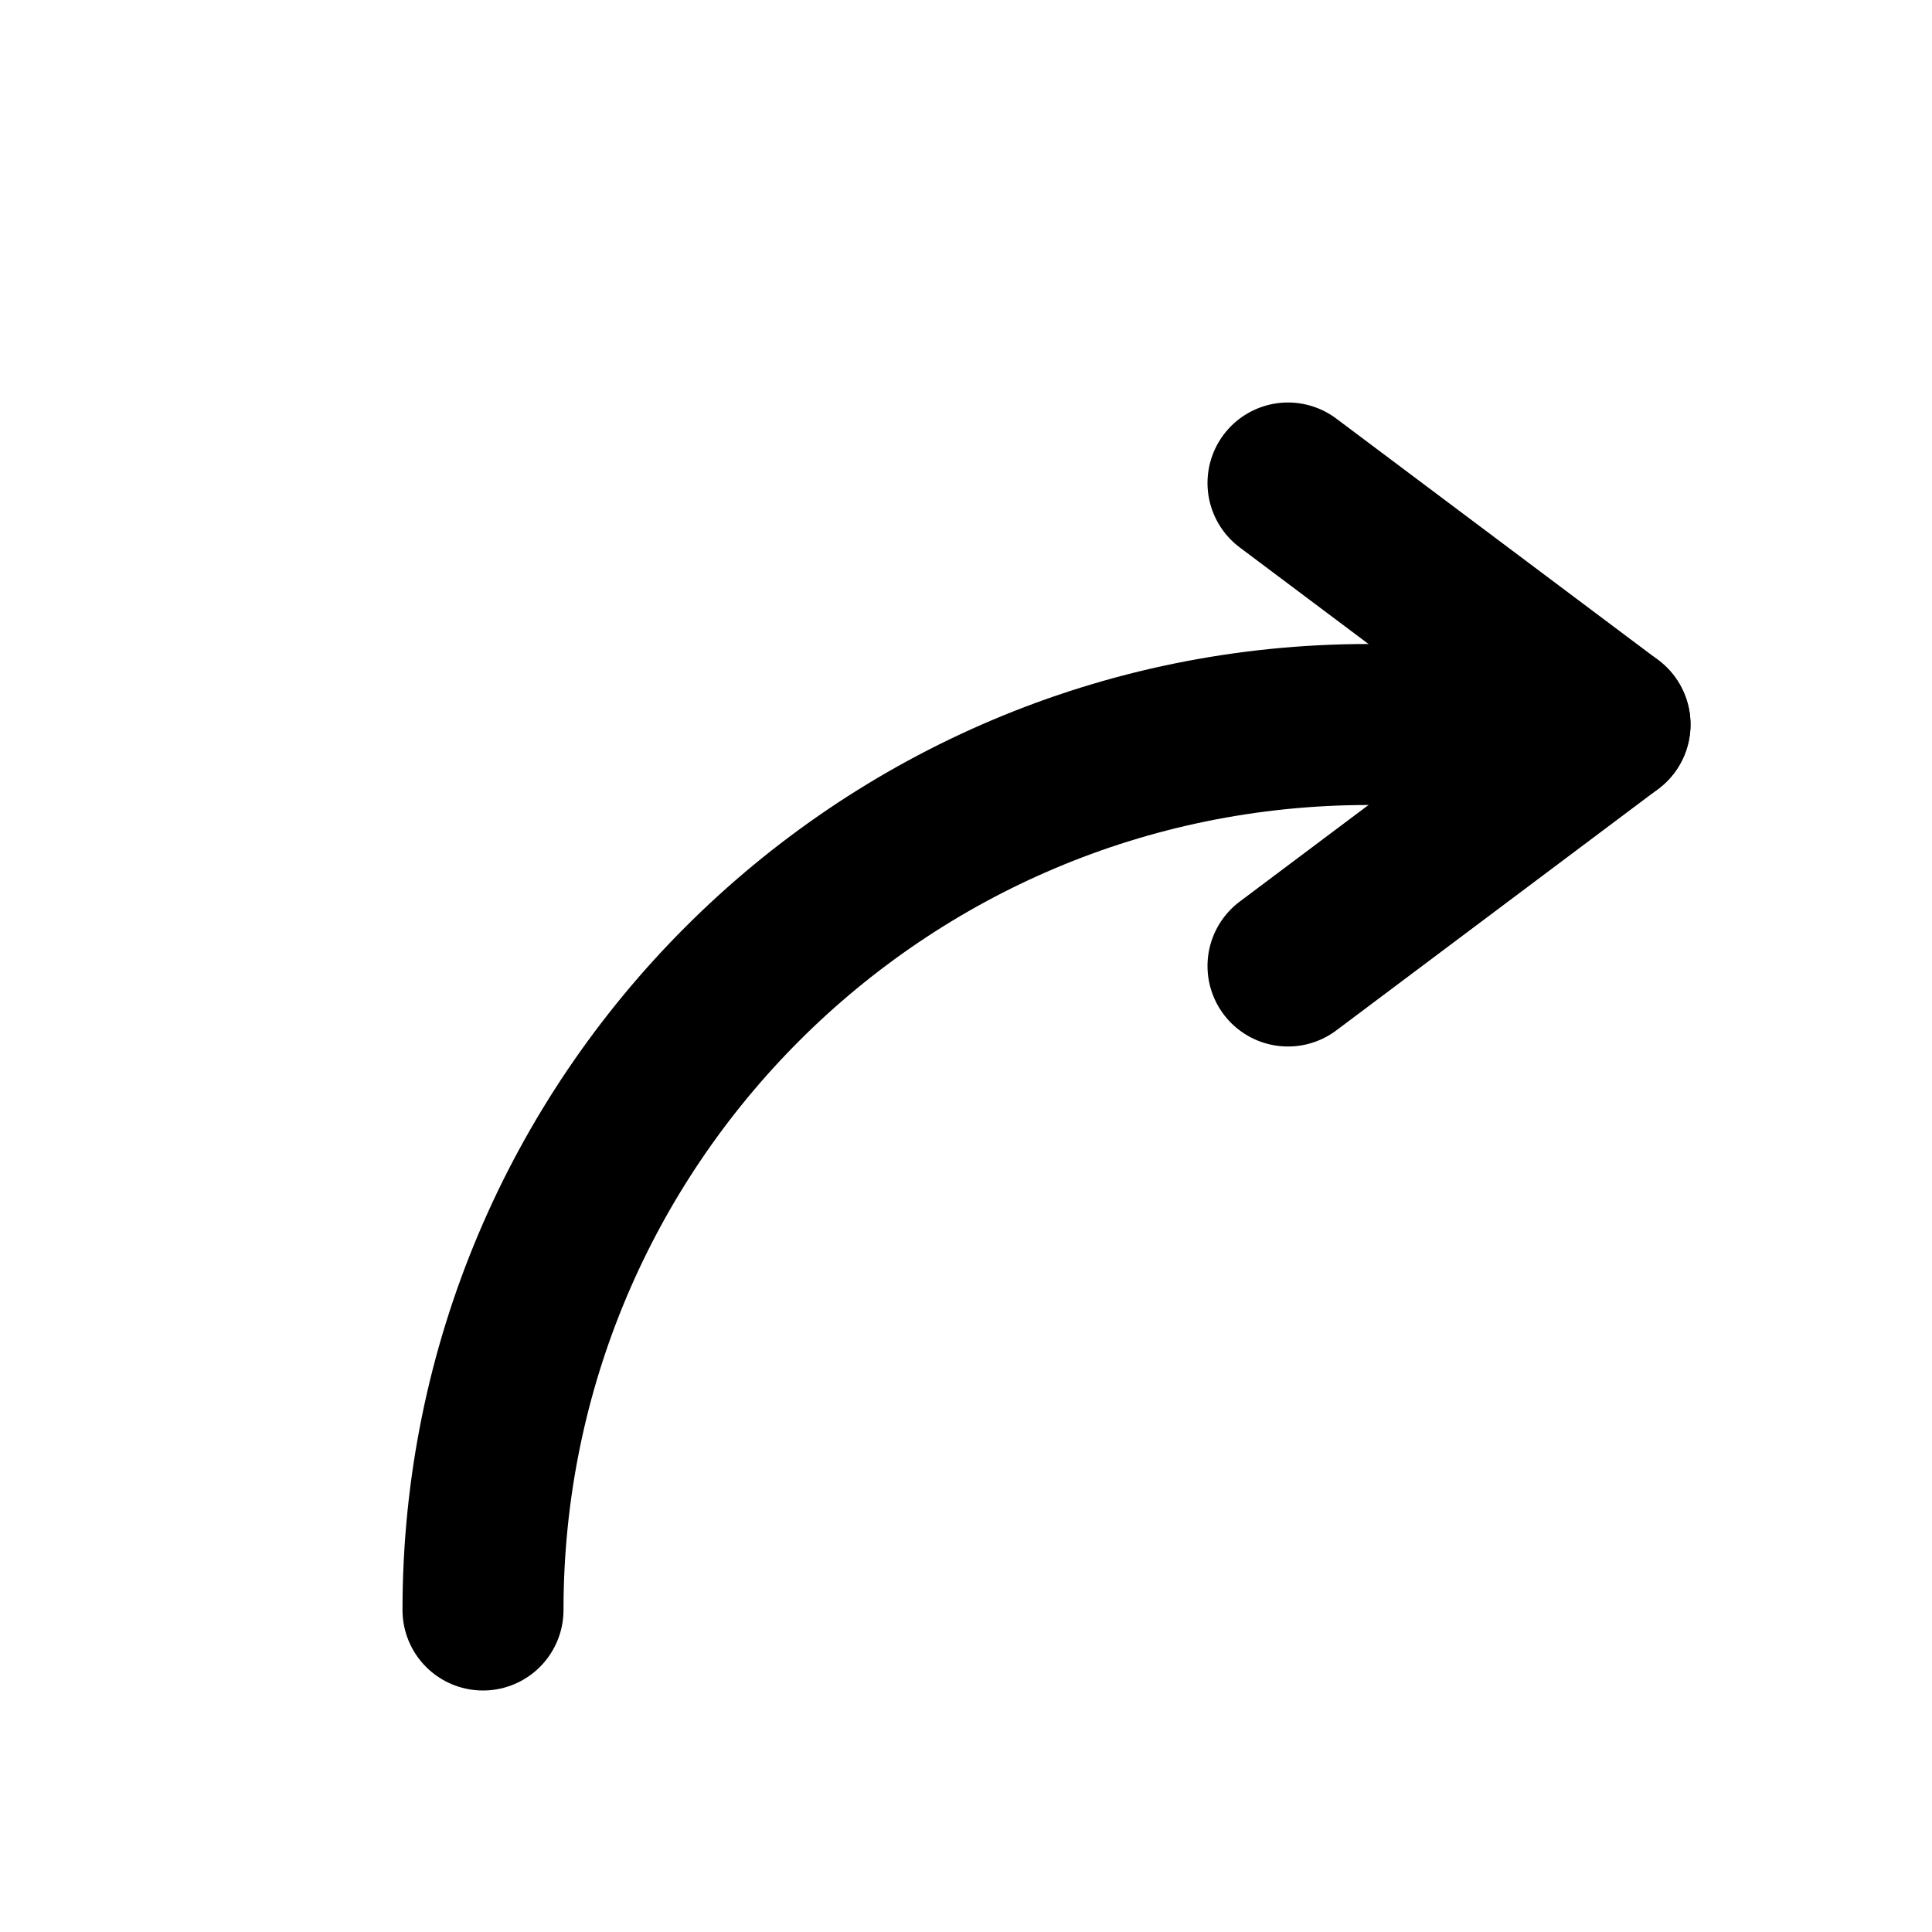
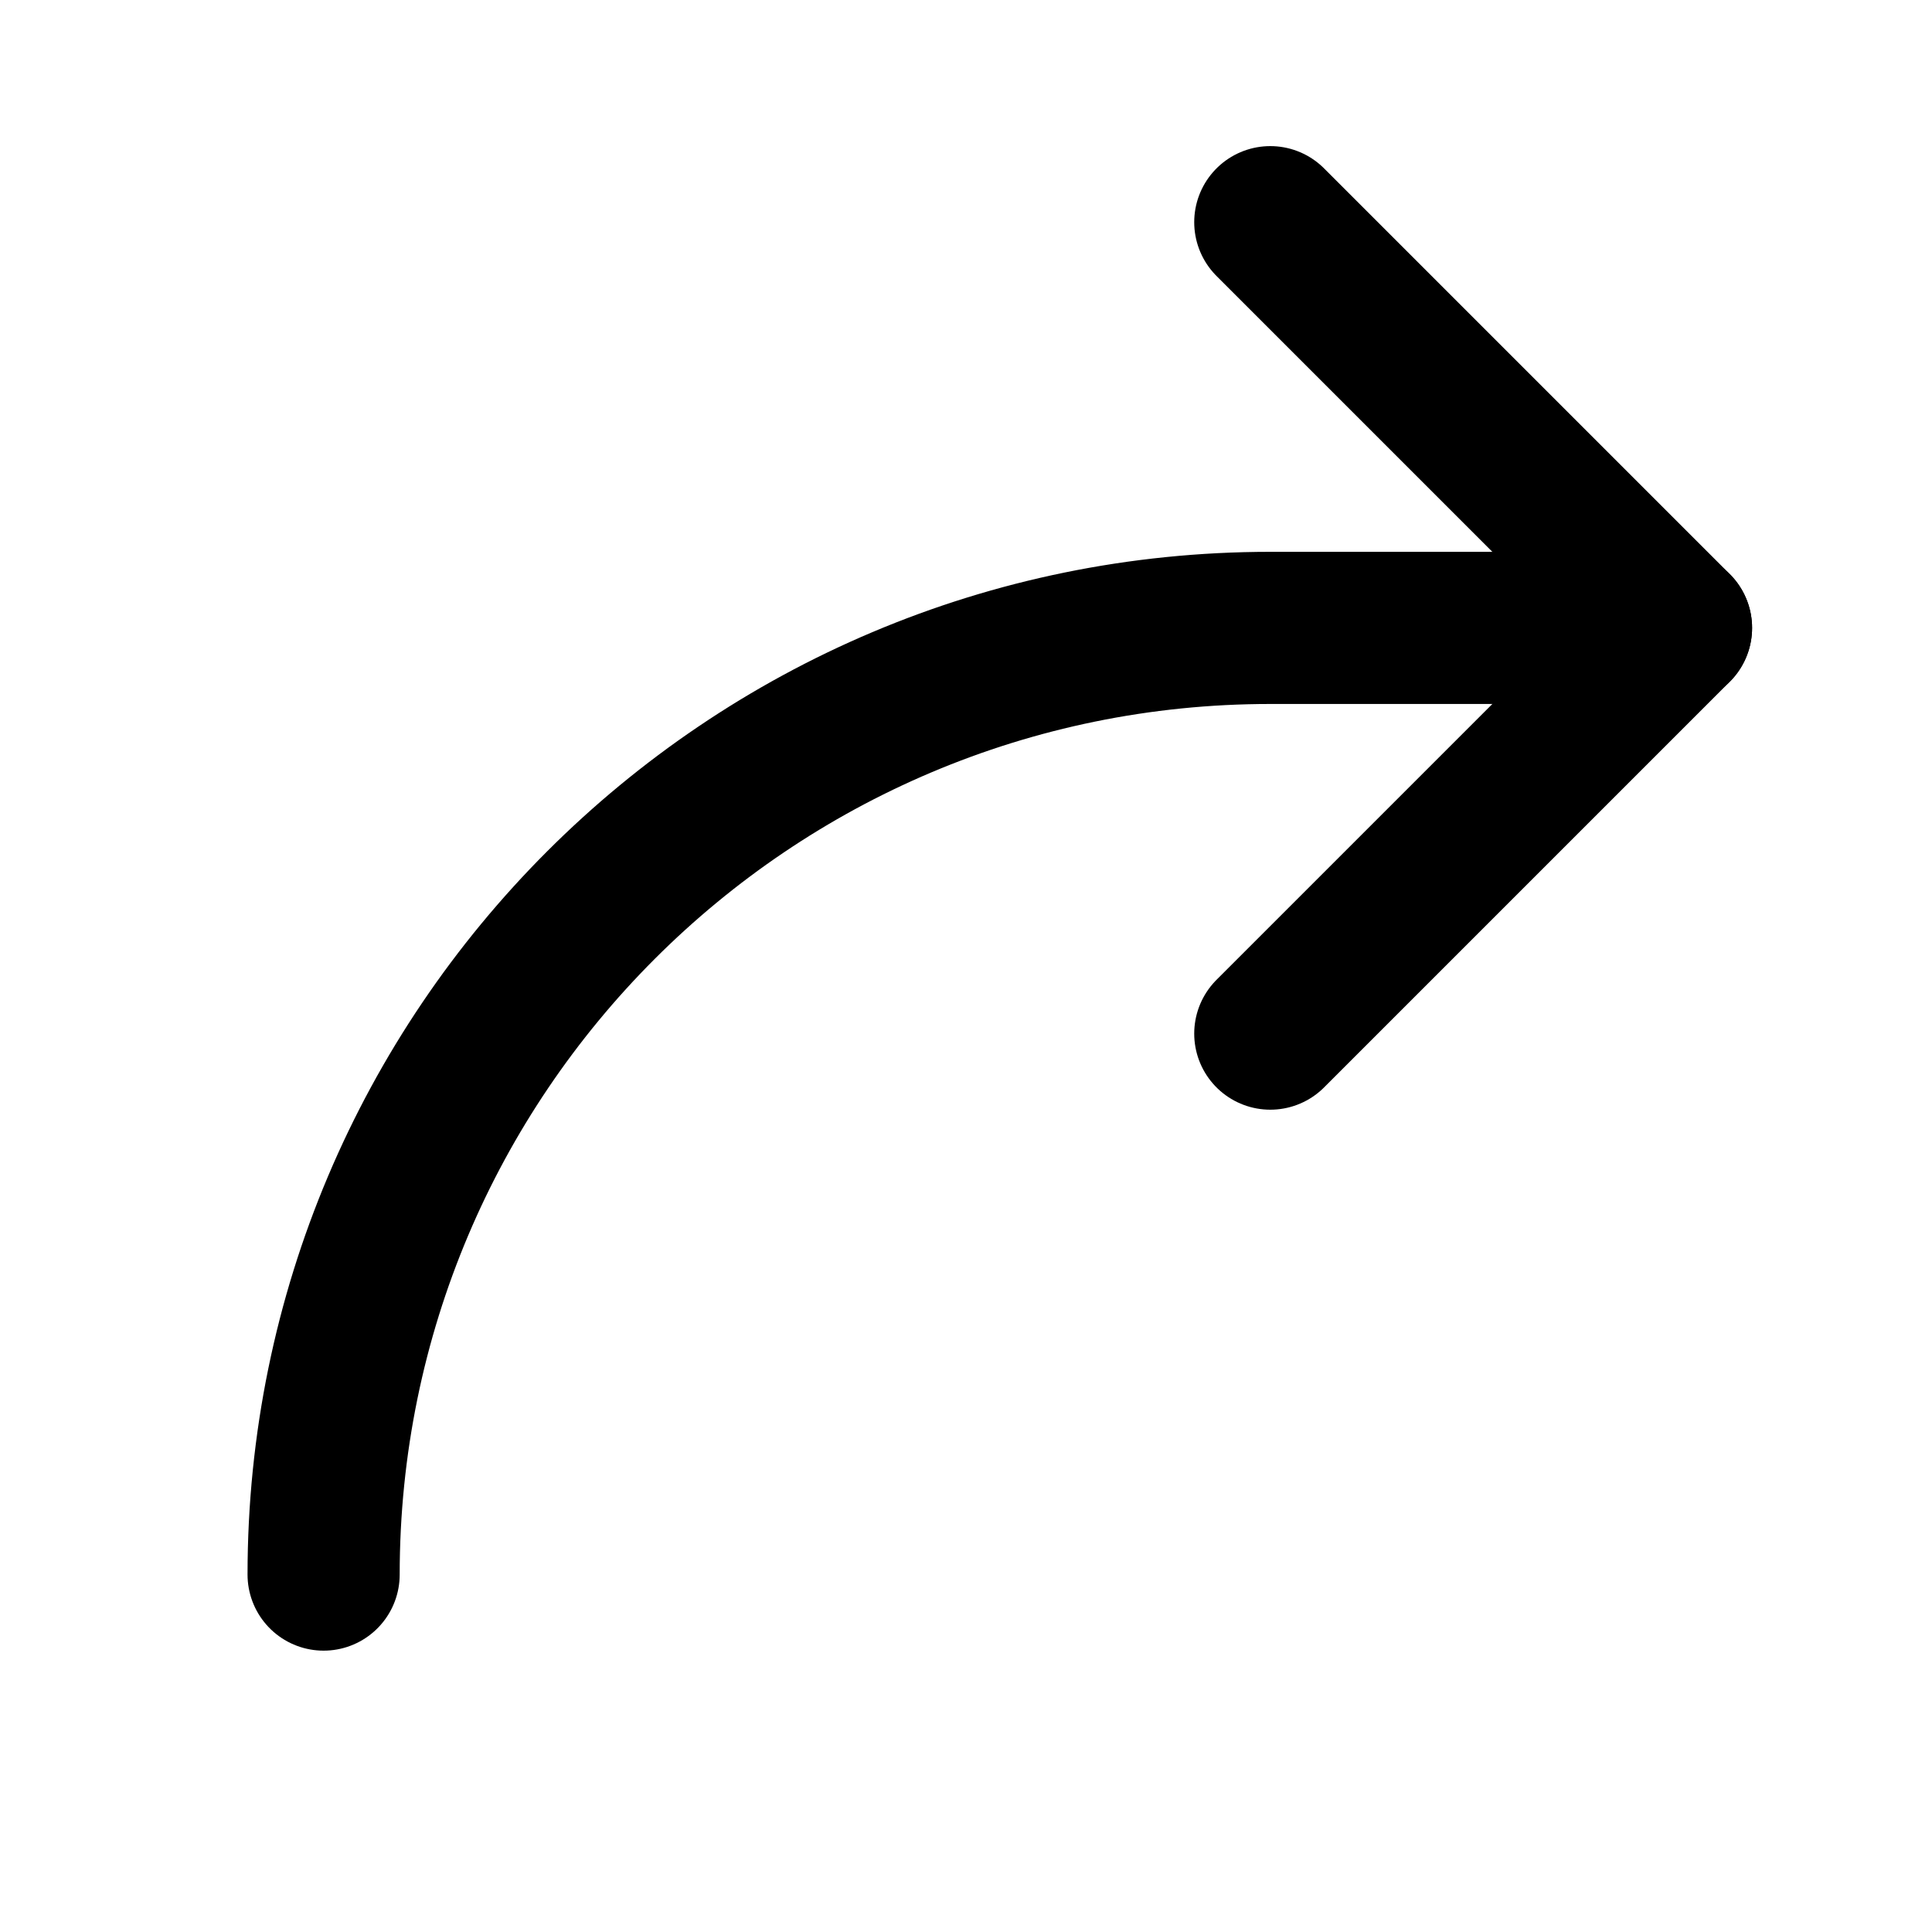
- <svg aria-hidden="true" focusable="false" role="img" viewBox="0 0 24 24" fill="none" stroke-width="2" stroke="currentColor" stroke-linecap="round" stroke-linejoin="round">
-   <g>
-     <path d="M16,12L20,9L16,6" />
-     <path d="M6 20c0 -6.075 4.925 -11 11 -11h3" />
-   </g>
+ <svg xmlns="http://www.w3.org/2000/svg" viewBox="0 0 1024 1024" fill="none" stroke="currentColor" stroke-width="80.64" stroke-linecap="round" stroke-linejoin="round" data-adqt-slot="primary">
+   <path d="M171.52 834.56A501.76 501.76 0 0 1 673.28 332.8H888.32" />
+   <path d="M673.28 117.76L888.32 332.8L673.28 547.84" />
</svg>
